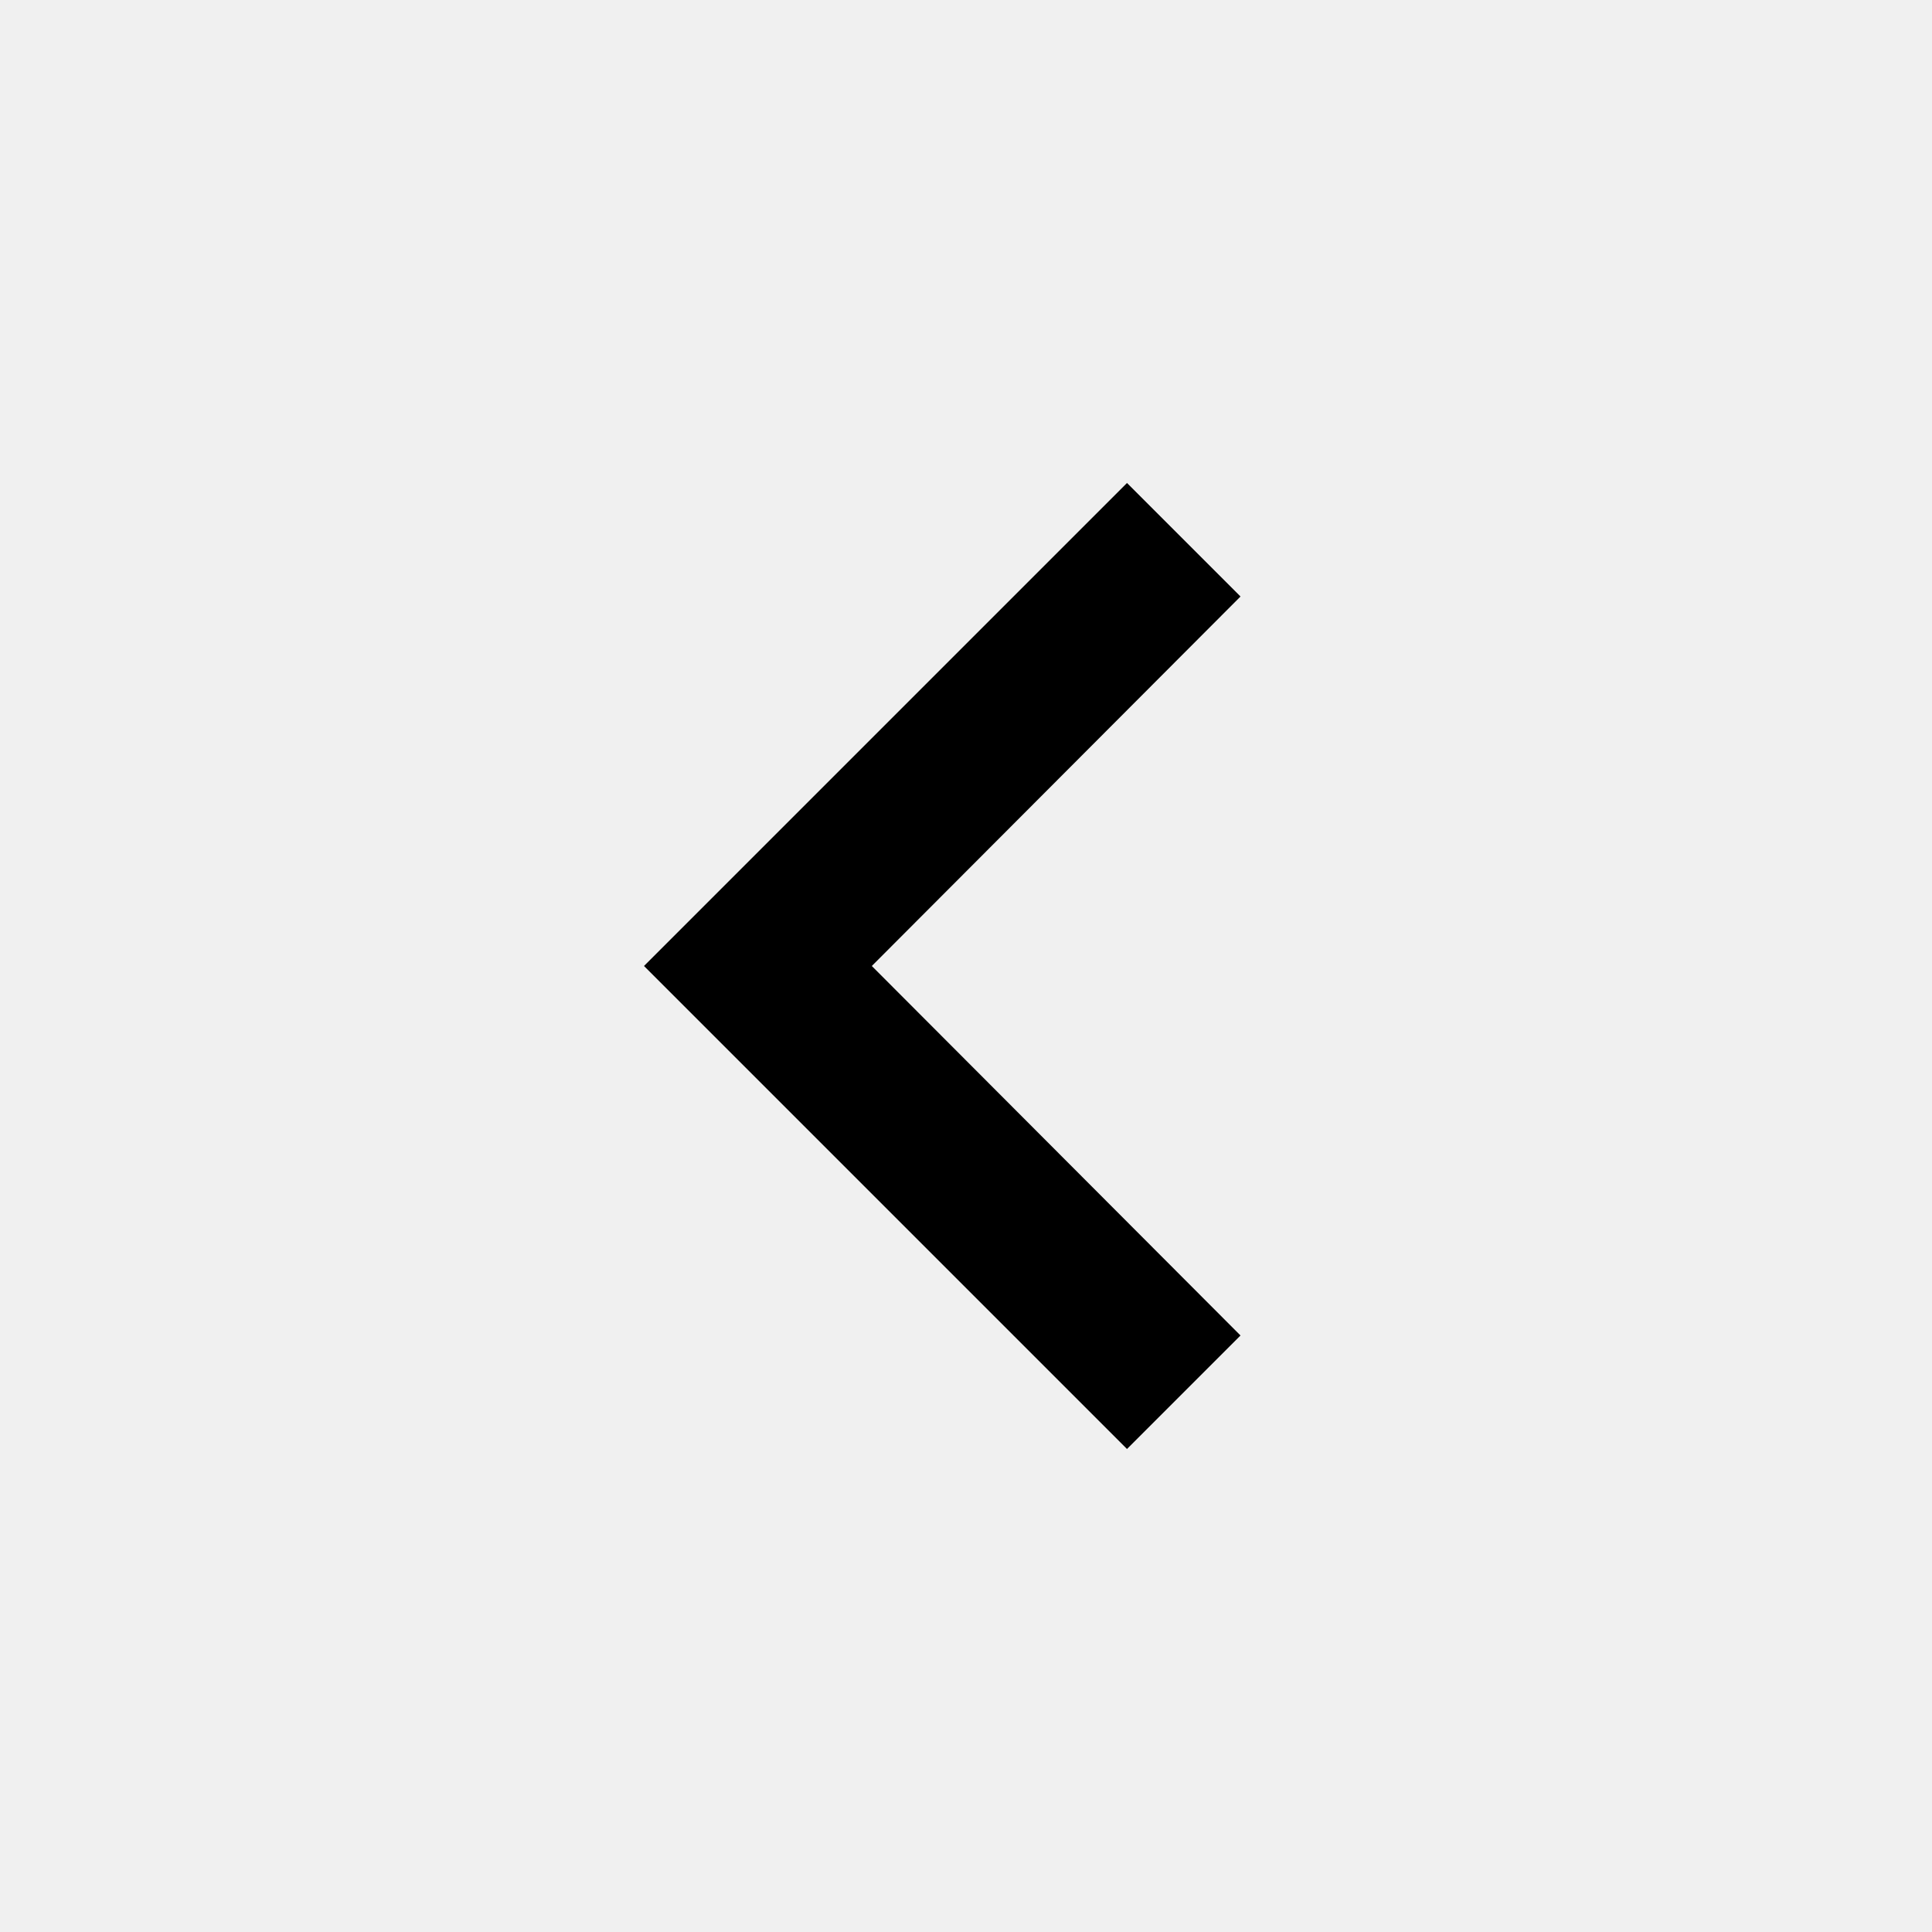
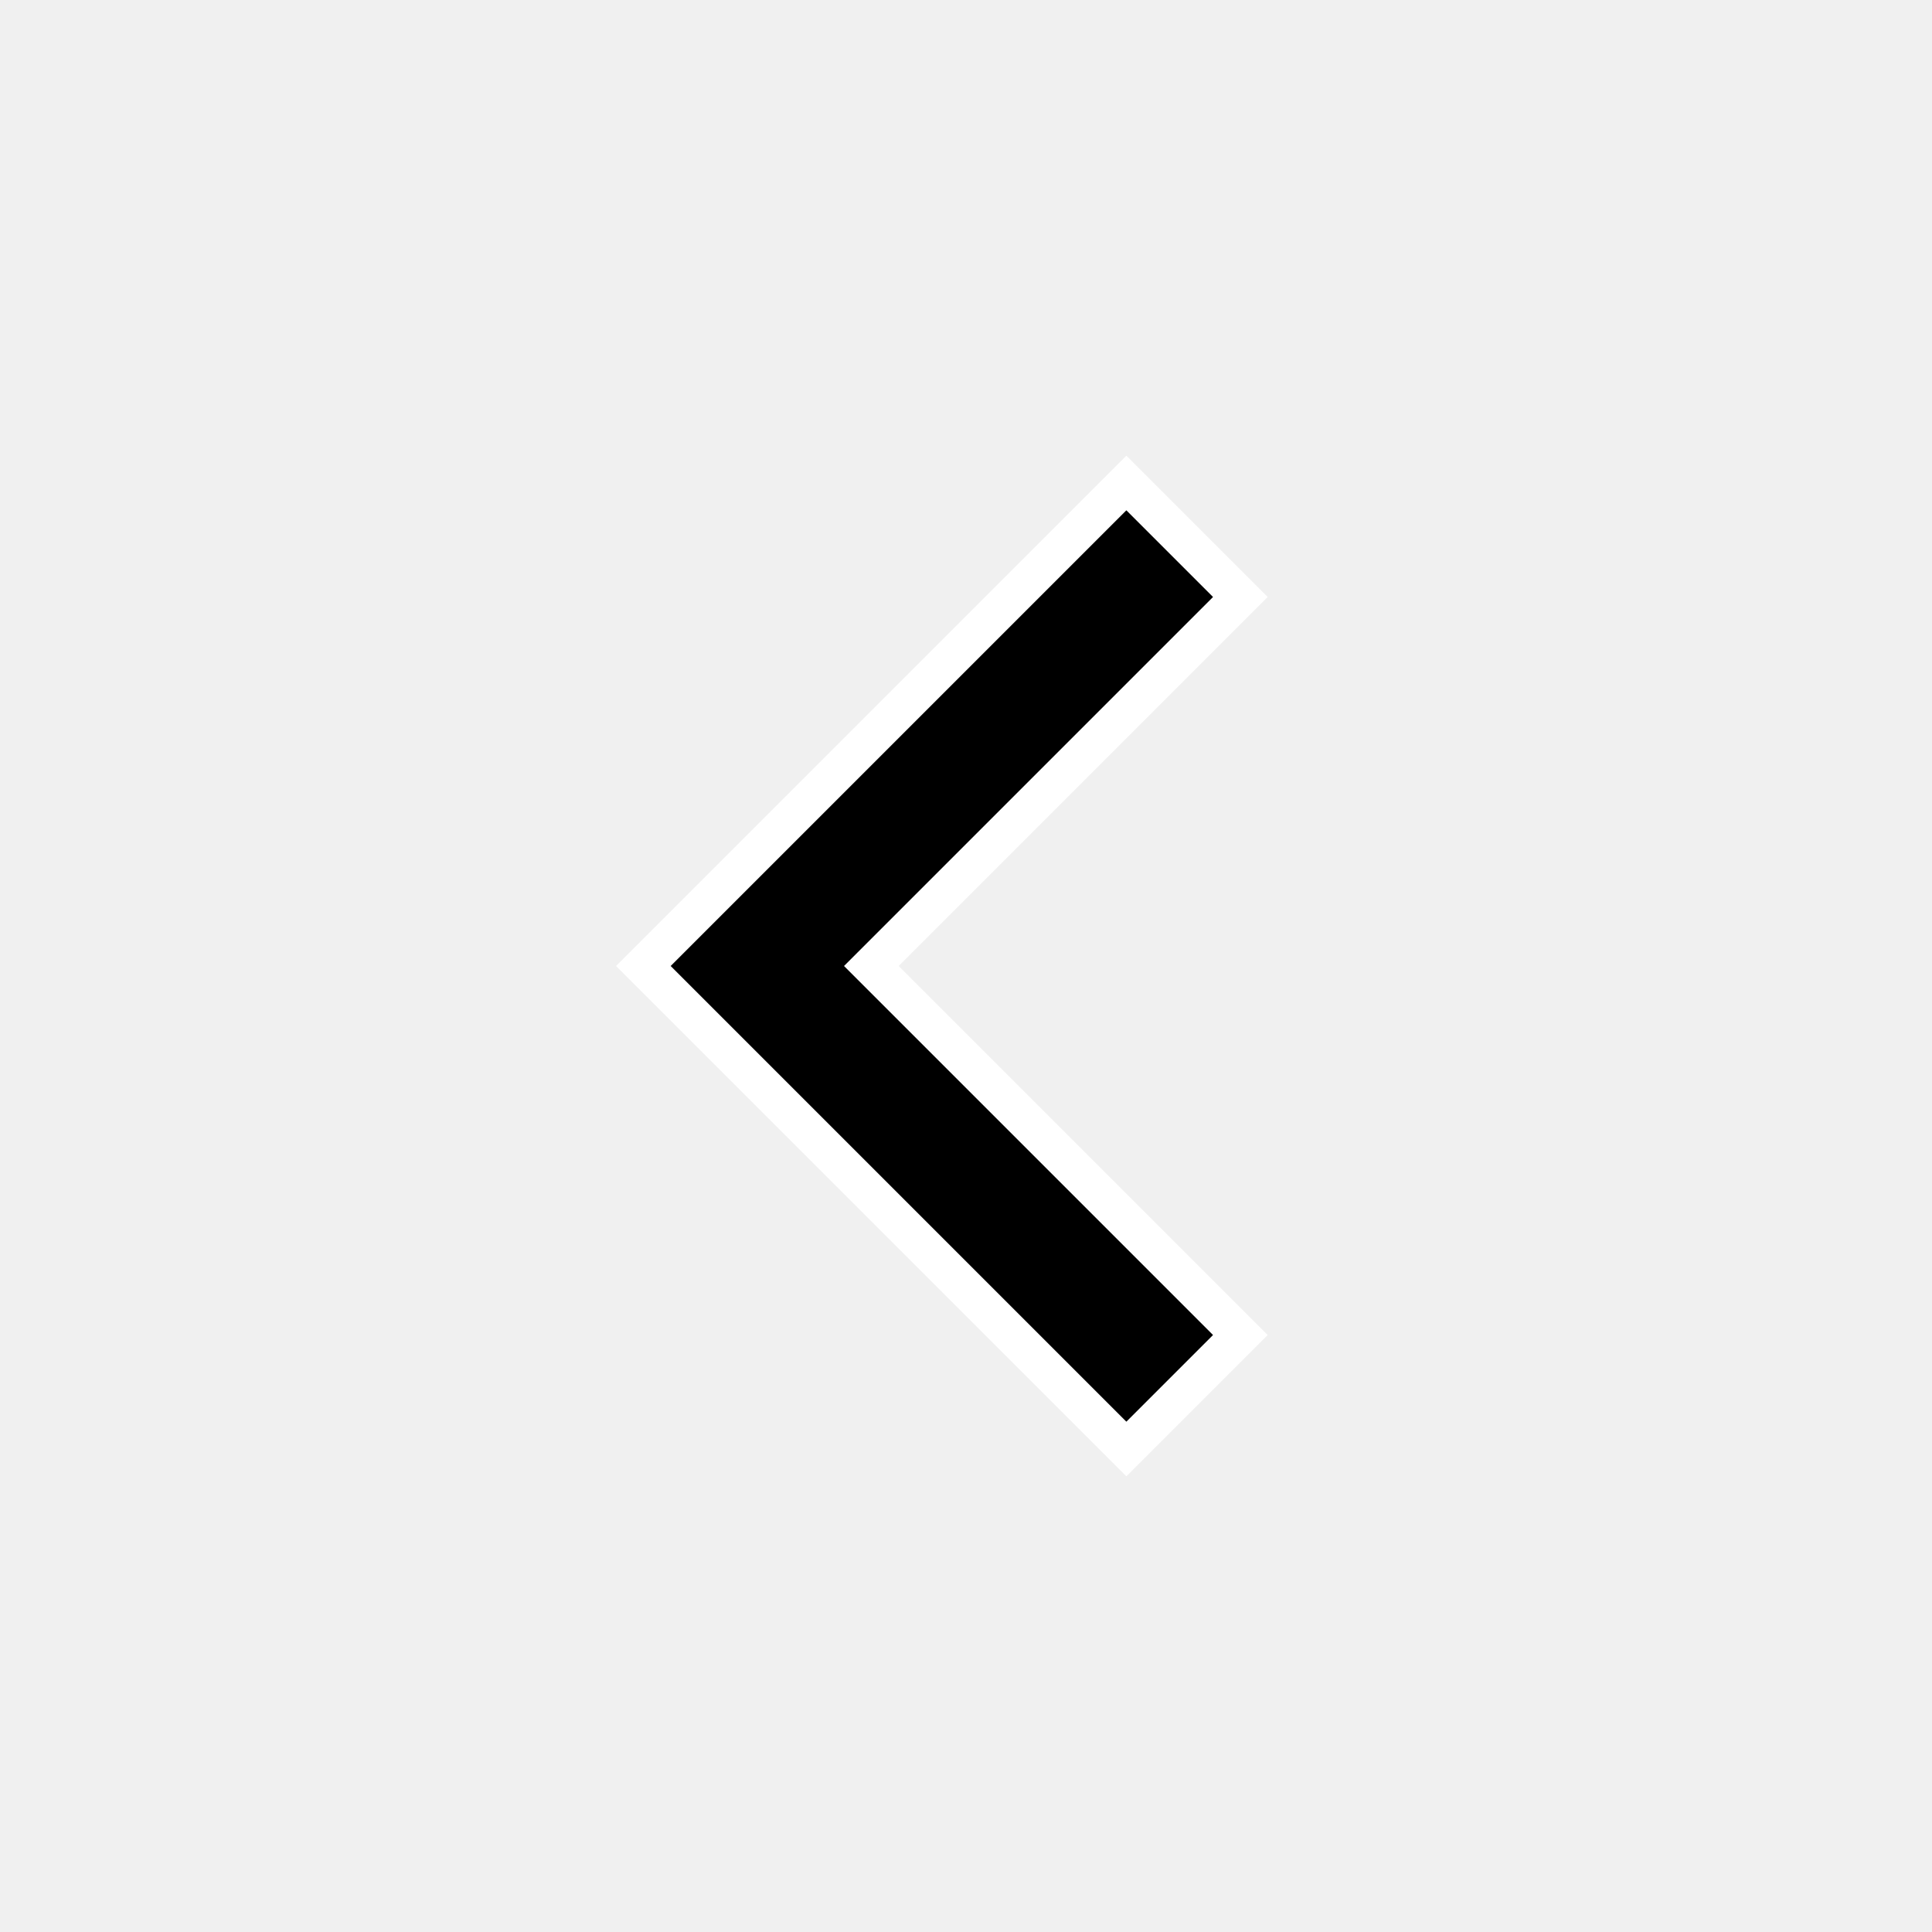
- <svg xmlns="http://www.w3.org/2000/svg" width="100" height="100" viewBox="0 0 24 24">
-   <path fill="none" d="M0 0h24v24H0V0z" />
-   <path d="M15.41 16.59L10.83 12l4.58-4.59L14 6l-6 6 6 6 1.41-1.41z" />
+ <svg xmlns="http://www.w3.org/2000/svg" width="100" height="100" version="1.1" id="Layer_1" x="0px" y="0px" viewBox="0 0 100 100" style="enable-background:new 0 0 100 100;" xml:space="preserve">
+   <style type="text/css">
+ 	.st0{fill:none;}
+ 	.st1{stroke:#FFFFFF;stroke-width:2;stroke-miterlimit:10;}
+ </style>
+   <path class="st0" d="M0,0h100v100H0V0z" />
+   <path class="st1" d="M64.2,69.1L45.1,50l19.1-19.1L58.3,25l-25,25l25,25L64.2,69.1z" />
</svg>
